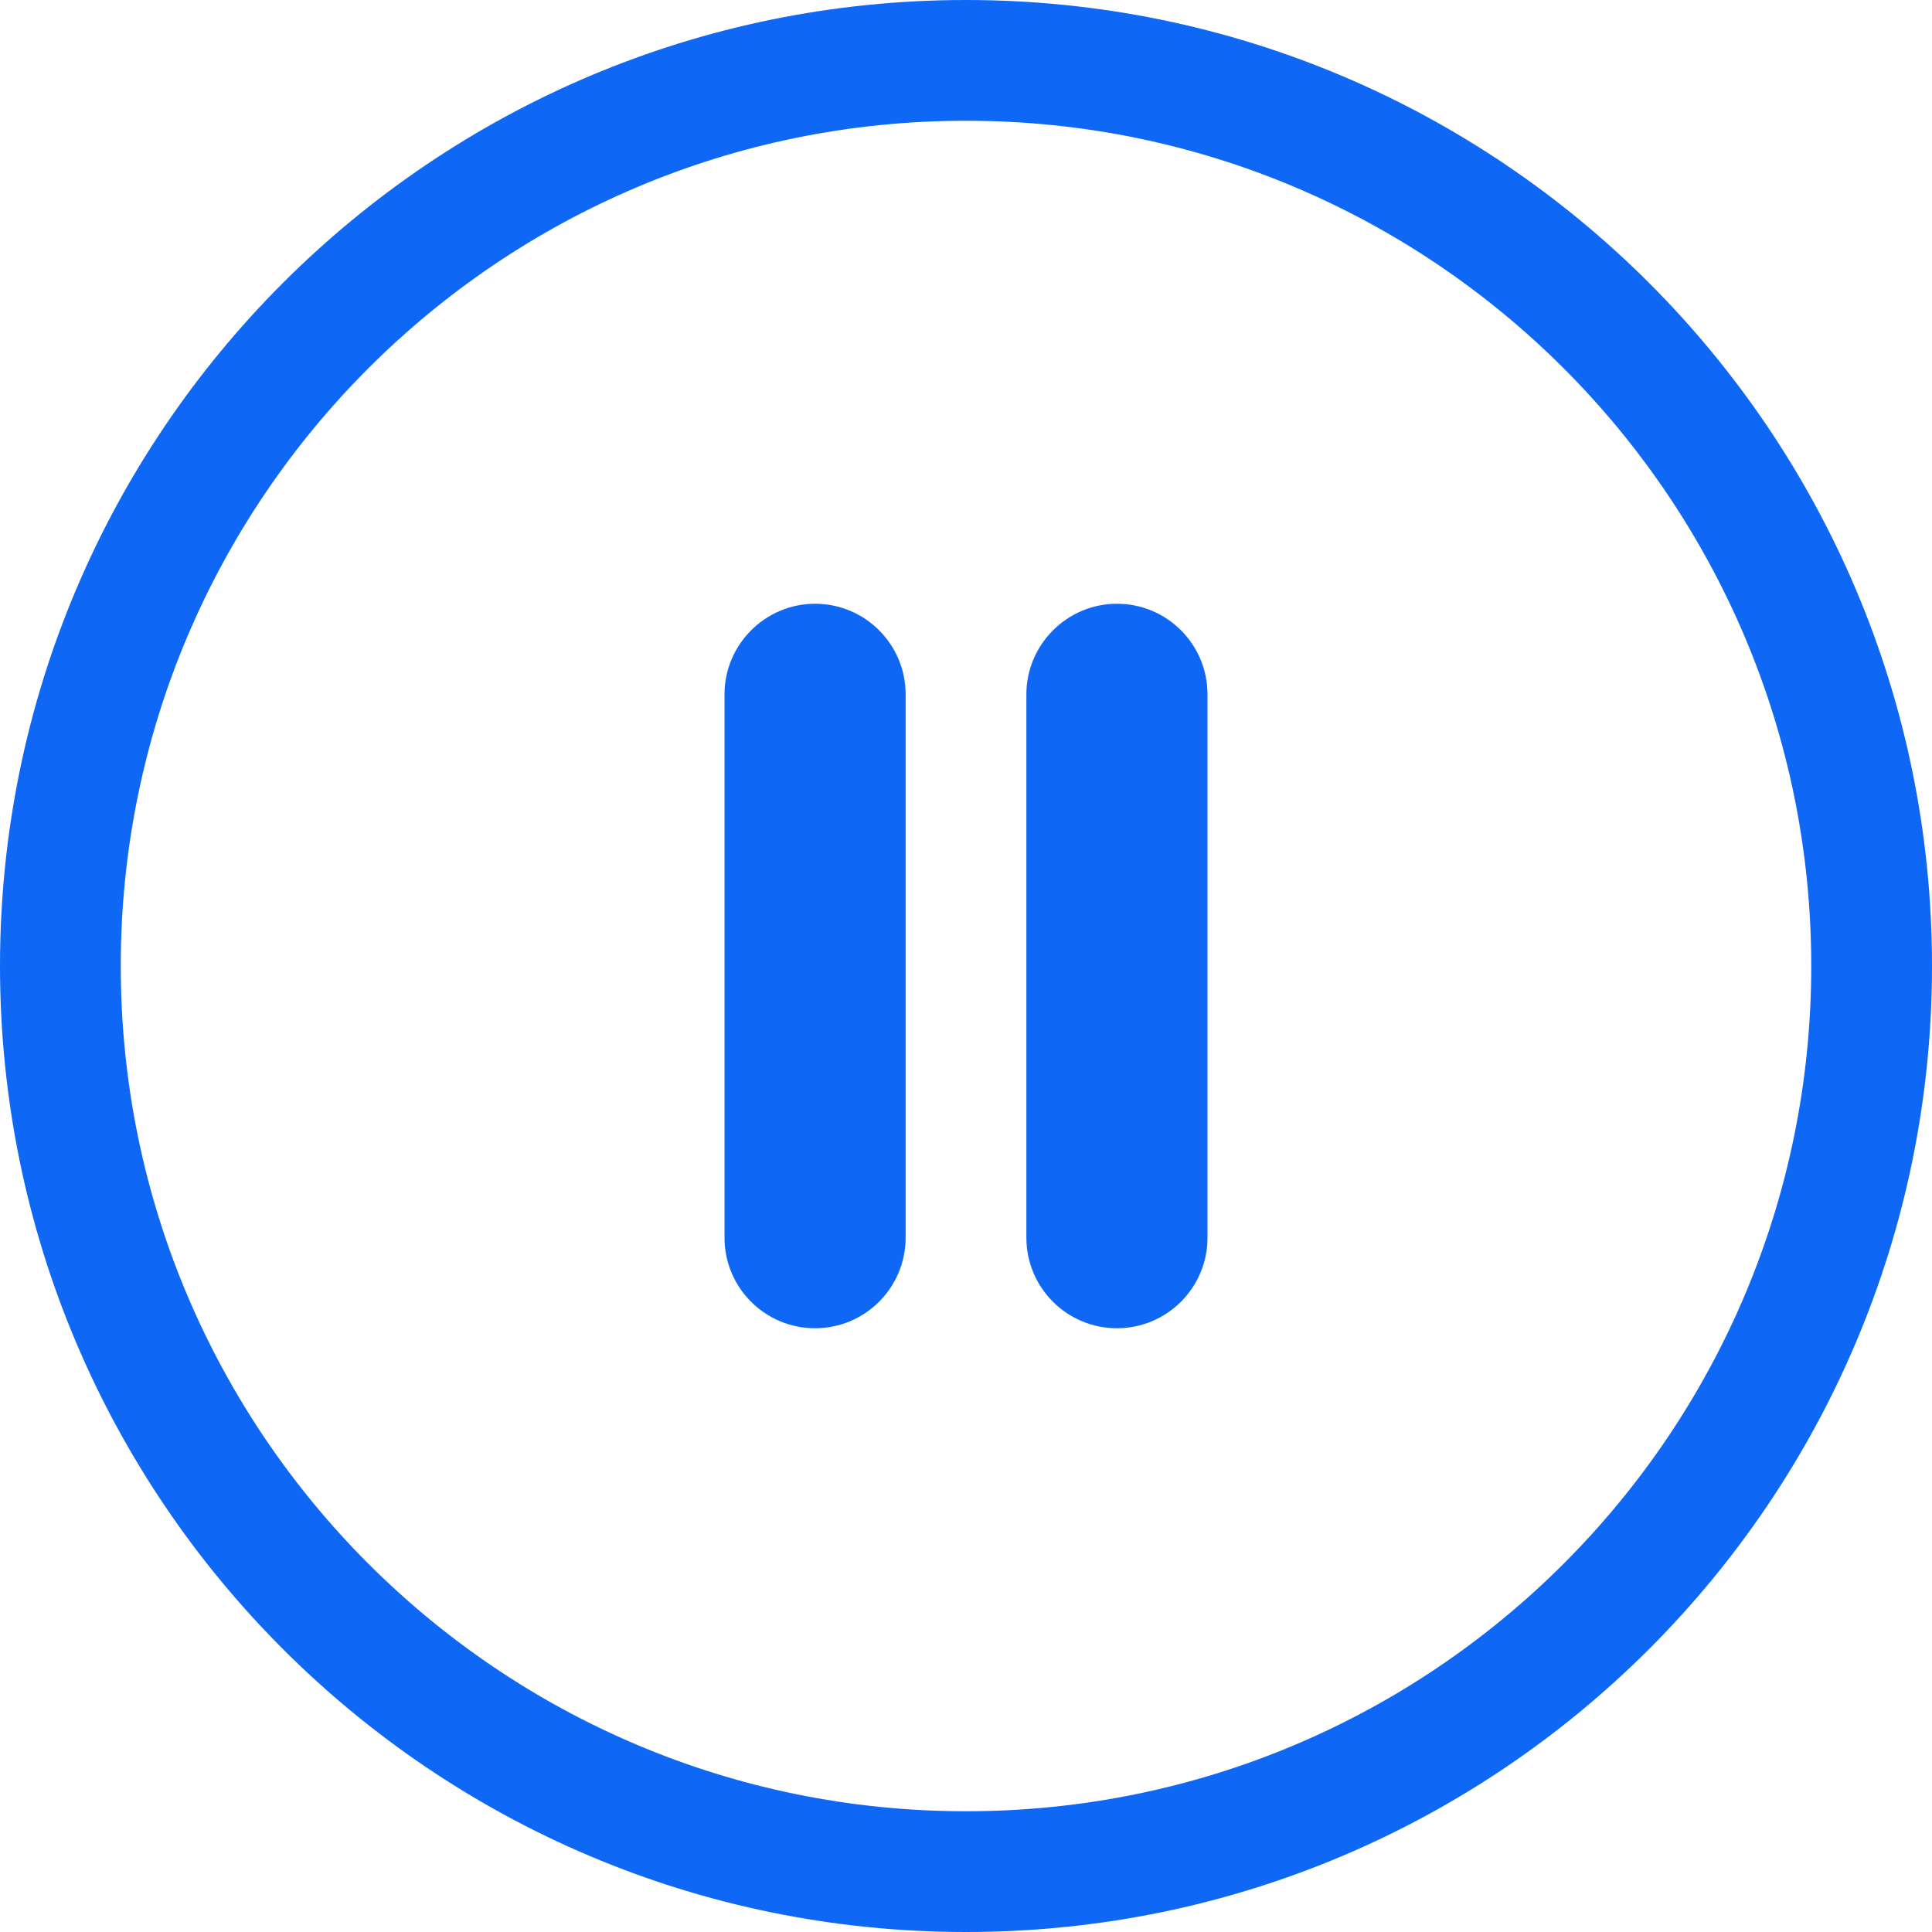
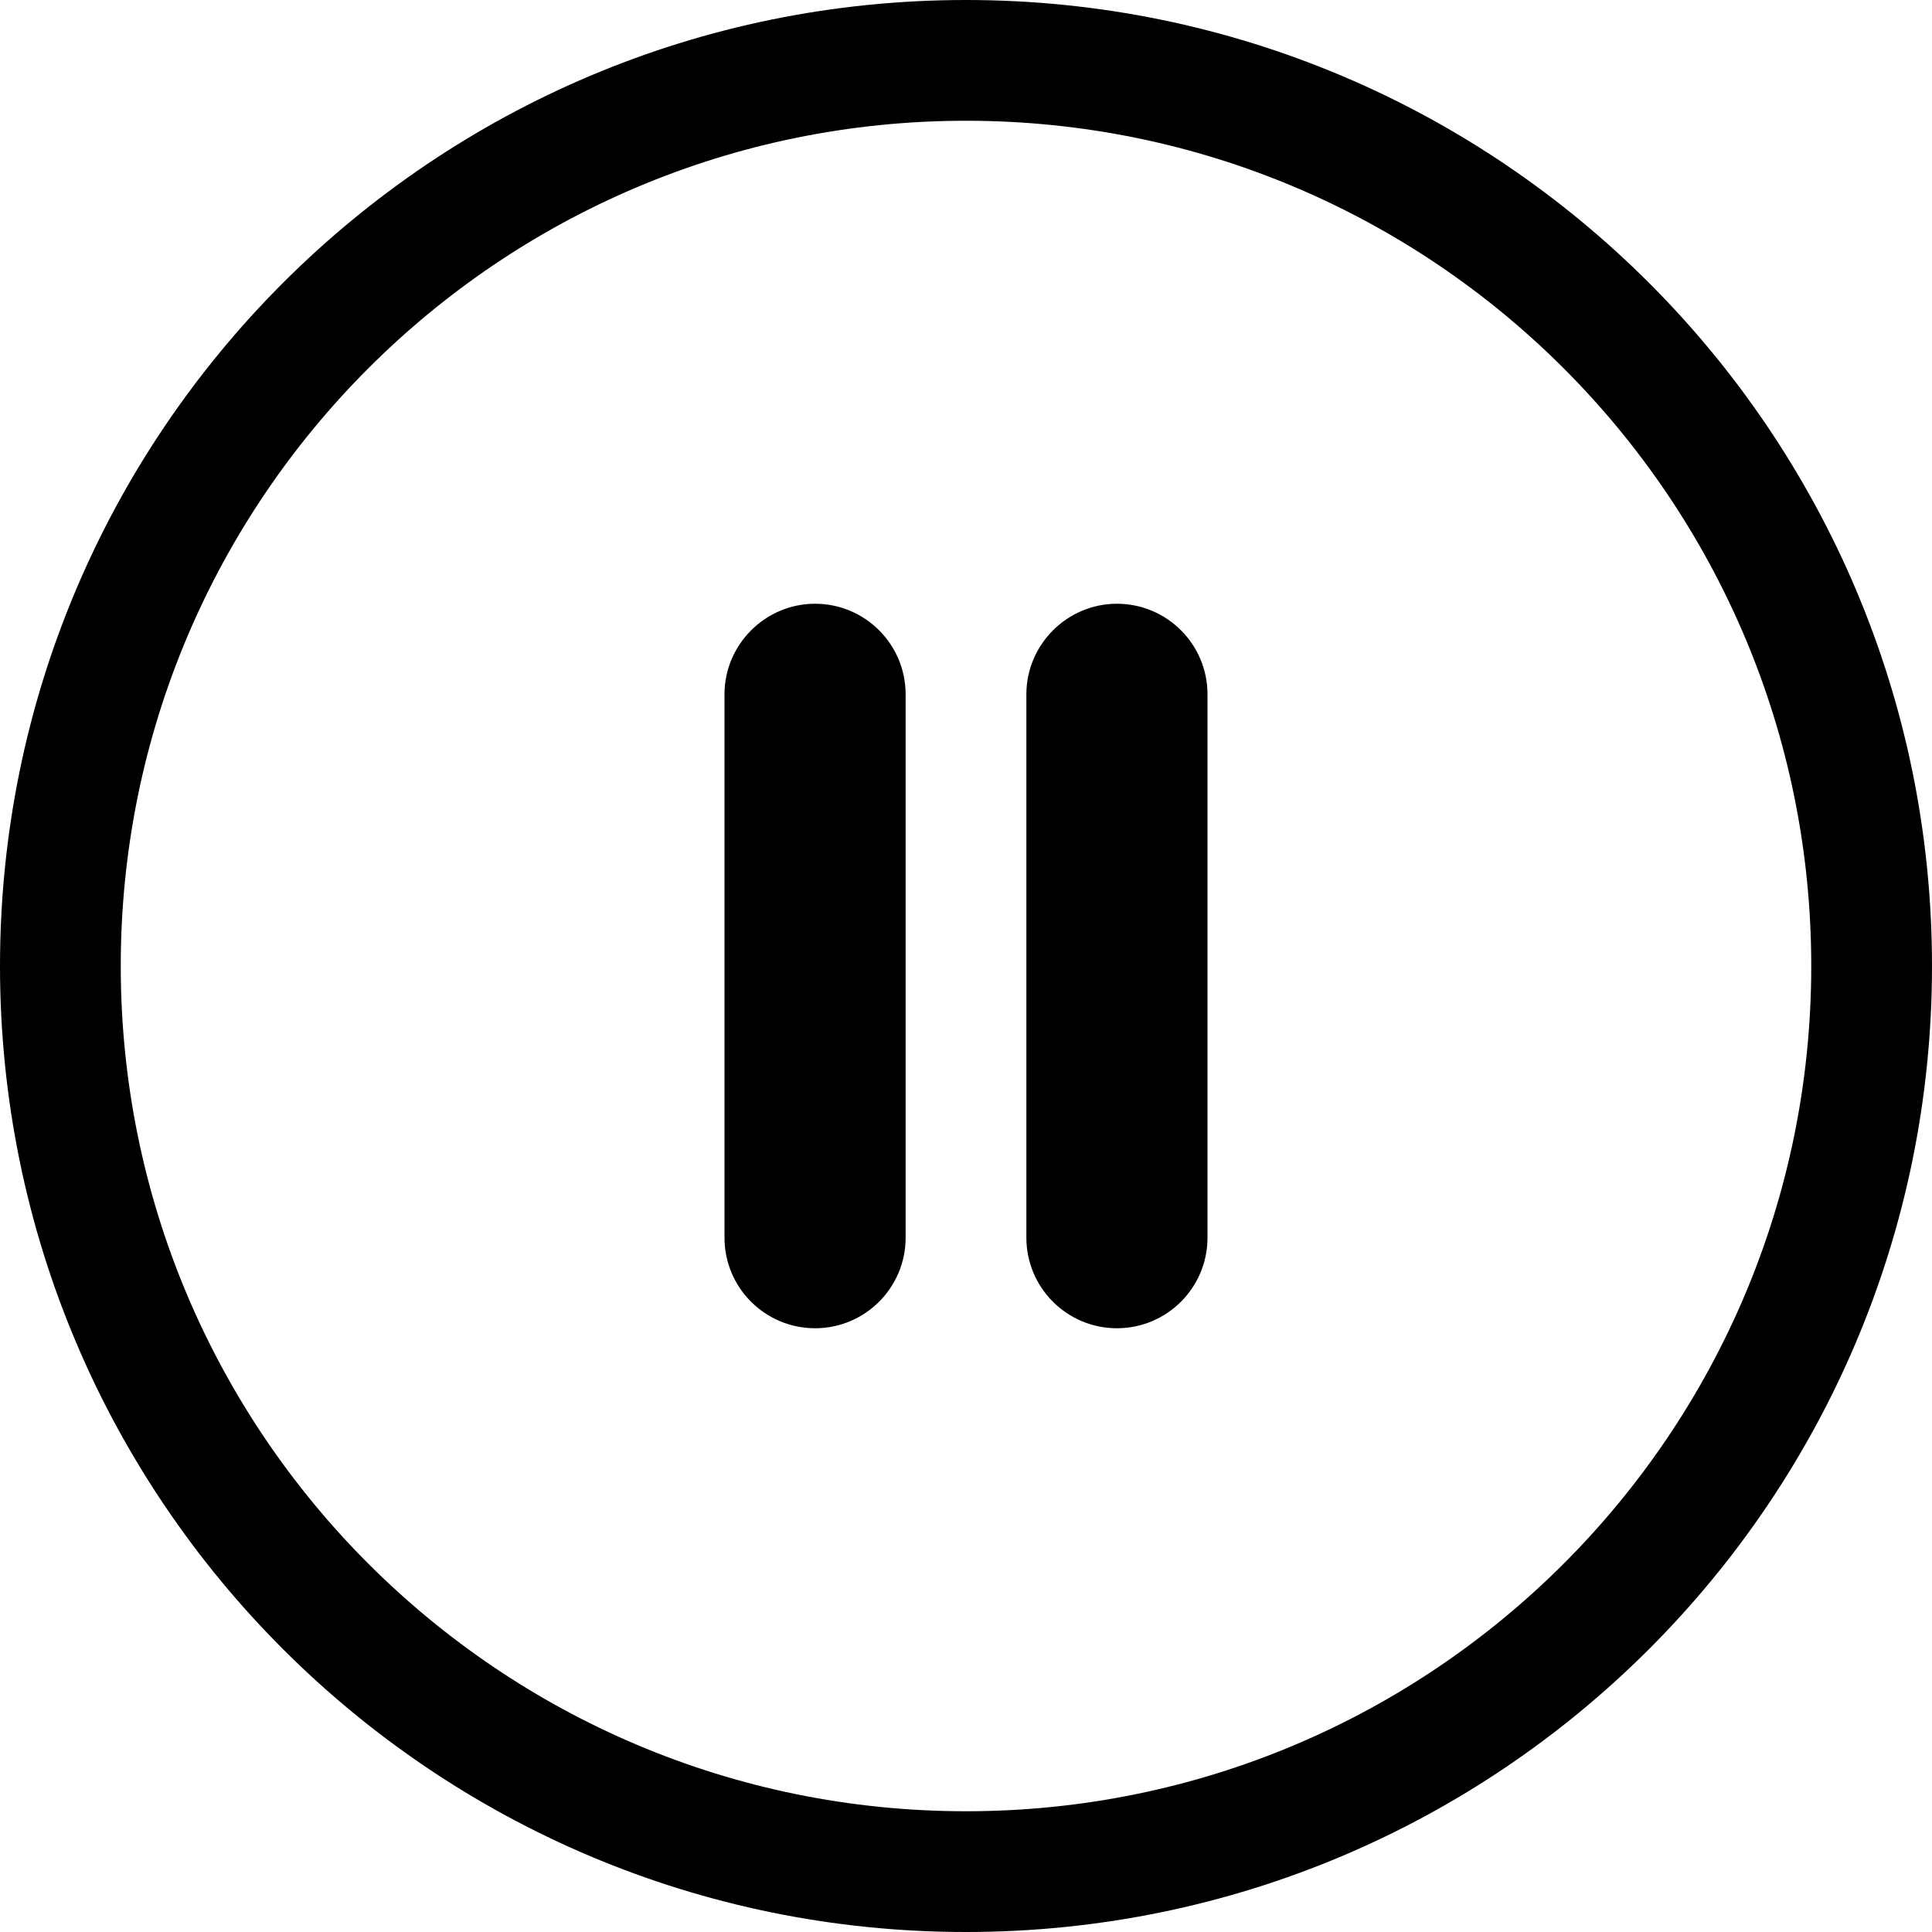
<svg xmlns="http://www.w3.org/2000/svg" width="32" height="32" viewBox="0 0 32 32">
-   <path d="M13.5 10C12.675 10 12 10.675 12 11.5V20.5C12 21.331 12.675 22 13.5 22C14.325 22 15 21.331 15 20.5V11.5C15 10.675 14.331 10 13.5 10Z" fill="#0F67F5" />
-   <path d="M17 11.5C17 10.675 17.675 10 18.5 10C19.331 10 20 10.675 20 11.5V20.5C20 21.328 19.328 22 18.5 22C17.672 22 17 21.328 17 20.5V11.5Z" fill="#0F67F5" />
-   <path fill-rule="evenodd" clip-rule="evenodd" d="M16 32C24.837 32 32 24.837 32 16C32 7.163 24.837 0 16 0C7.163 0 0 7.163 0 16C0 24.837 7.163 32 16 32ZM16 30C23.732 30 30 23.732 30 16C30 8.268 23.732 2 16 2C8.268 2 2 8.268 2 16C2 23.732 8.268 30 16 30Z" fill="#0F67F5" />
+   <path d="M13.5 10C12.675 10 12 10.675 12 11.5V20.5C12 21.331 12.675 22 13.5 22C14.325 22 15 21.331 15 20.5V11.5C15 10.675 14.331 10 13.5 10Z" />
+   <path d="M17 11.5C17 10.675 17.675 10 18.5 10C19.331 10 20 10.675 20 11.5V20.5C20 21.328 19.328 22 18.5 22C17.672 22 17 21.328 17 20.5V11.5Z" />
+   <path fill-rule="evenodd" clip-rule="evenodd" d="M16 32C24.837 32 32 24.837 32 16C32 7.163 24.837 0 16 0C7.163 0 0 7.163 0 16C0 24.837 7.163 32 16 32ZM16 30C23.732 30 30 23.732 30 16C30 8.268 23.732 2 16 2C8.268 2 2 8.268 2 16C2 23.732 8.268 30 16 30Z" />
</svg>
